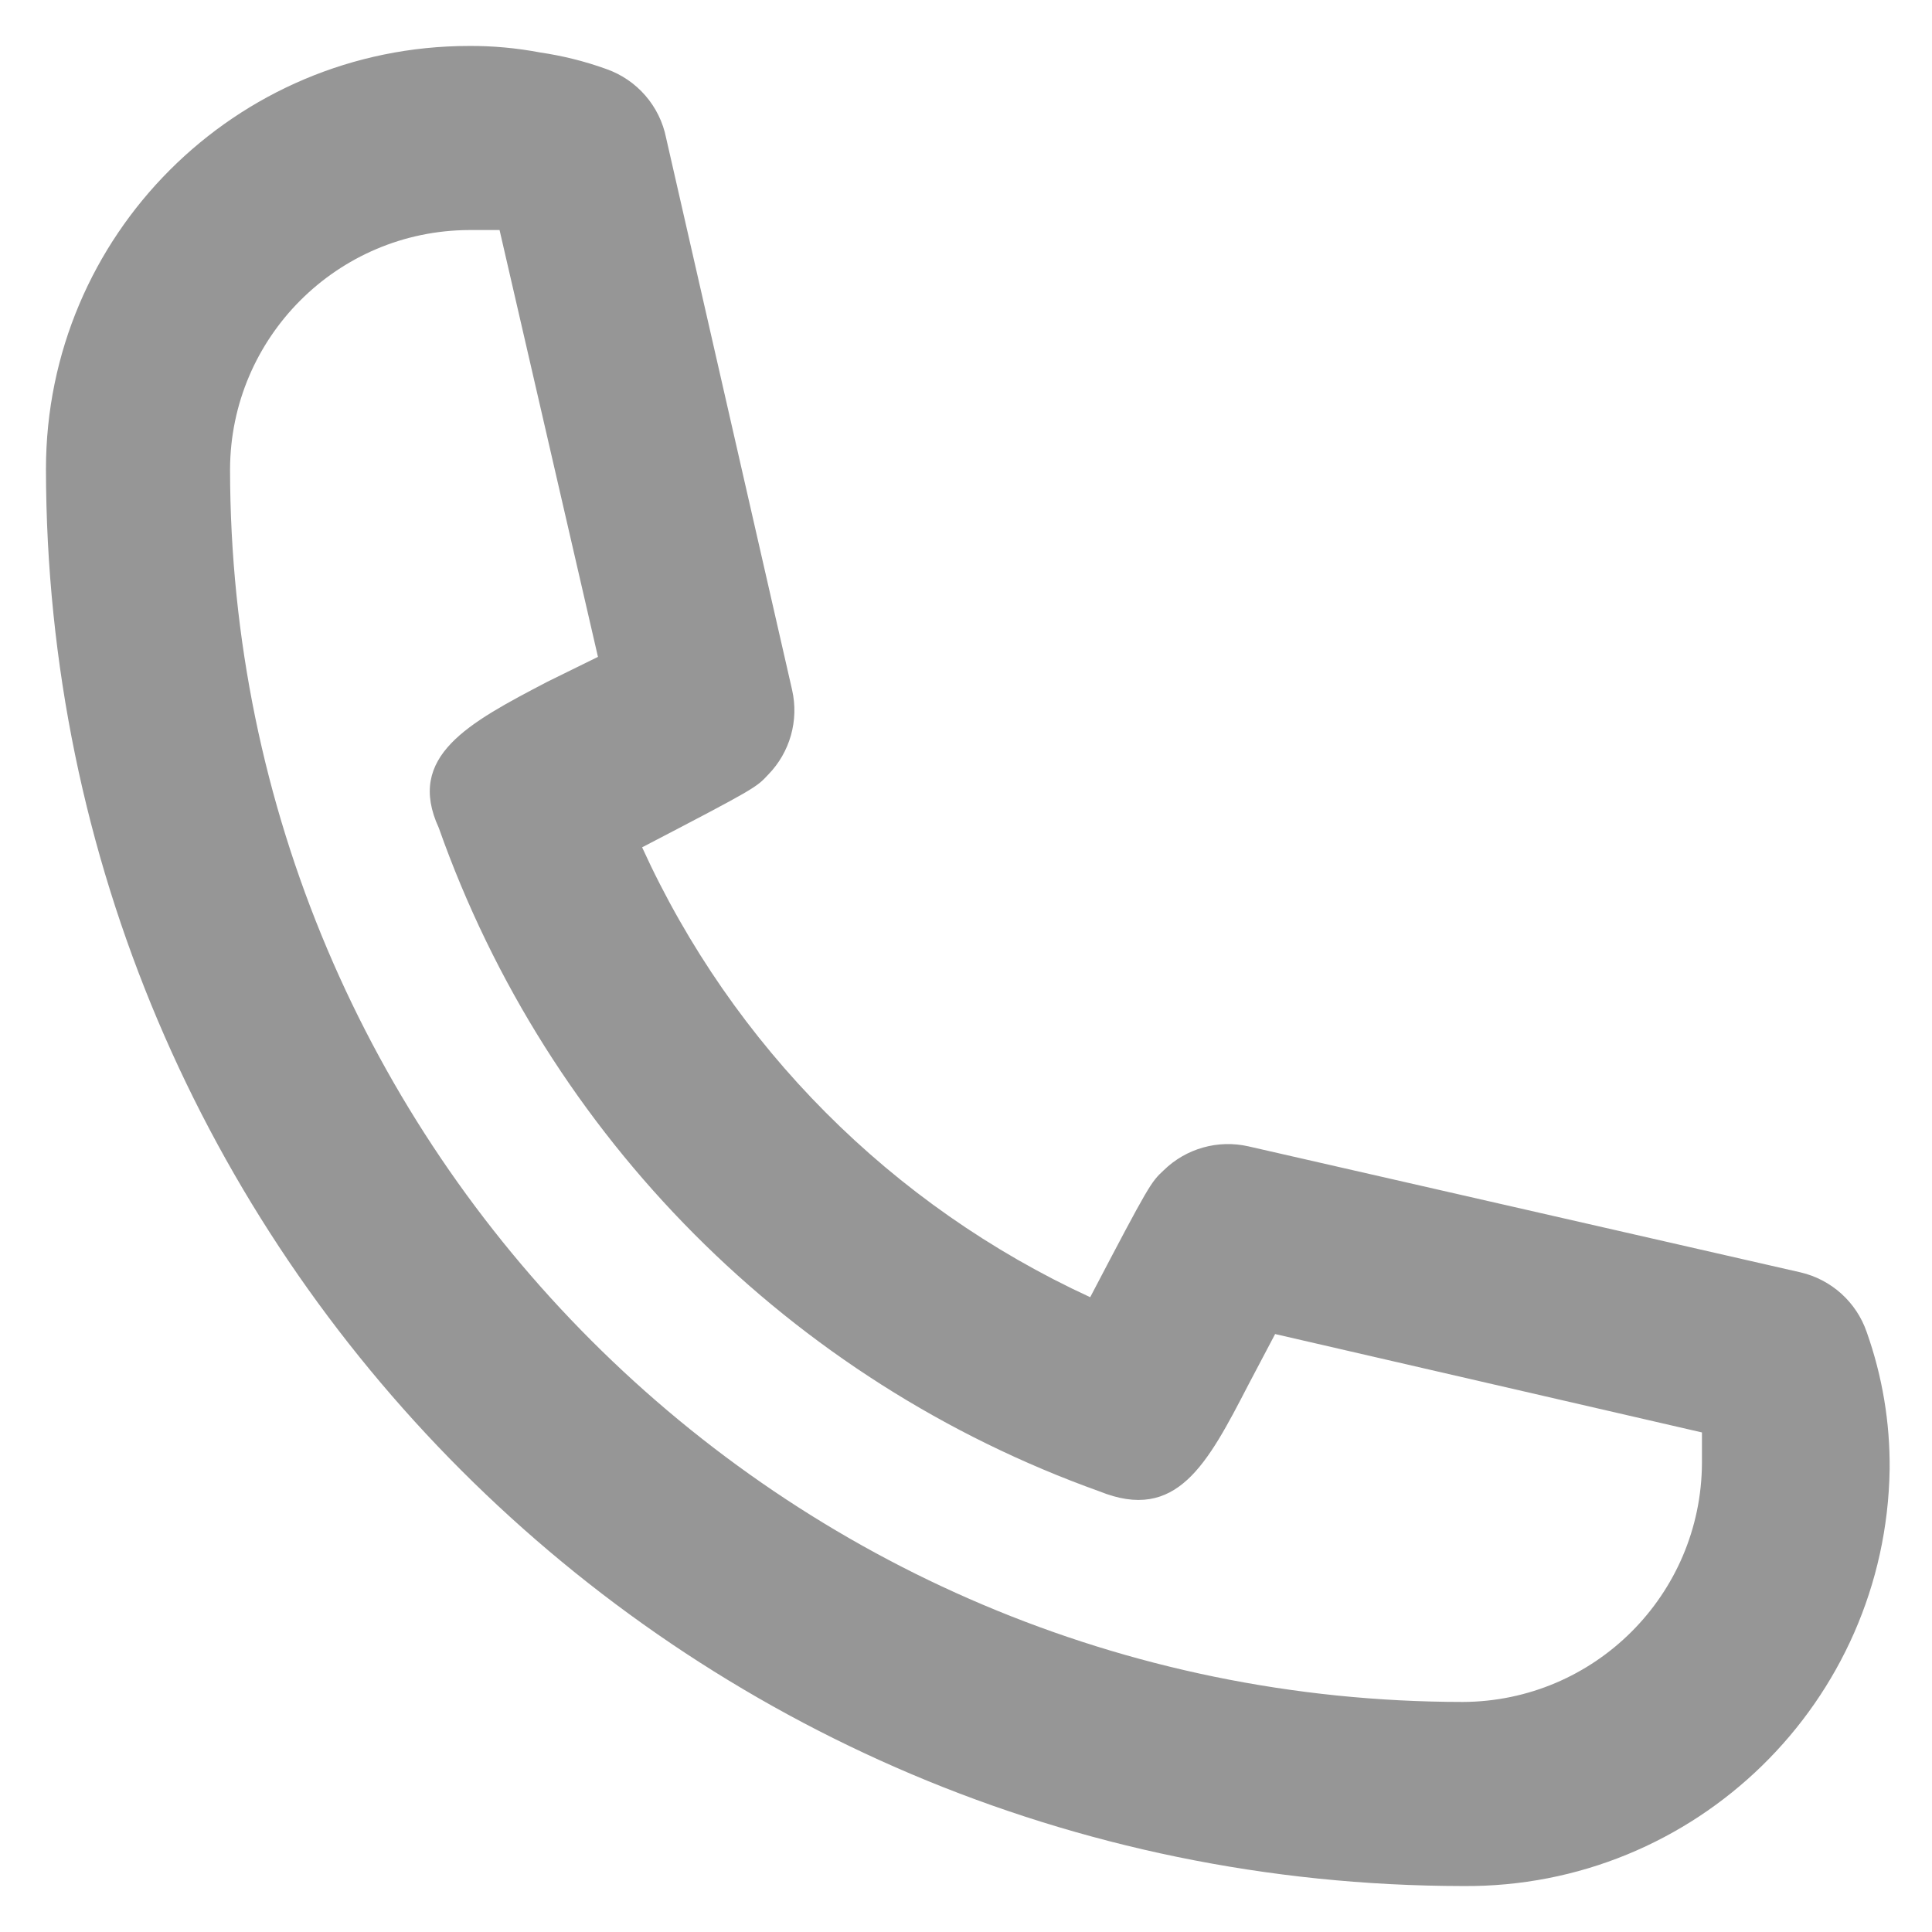
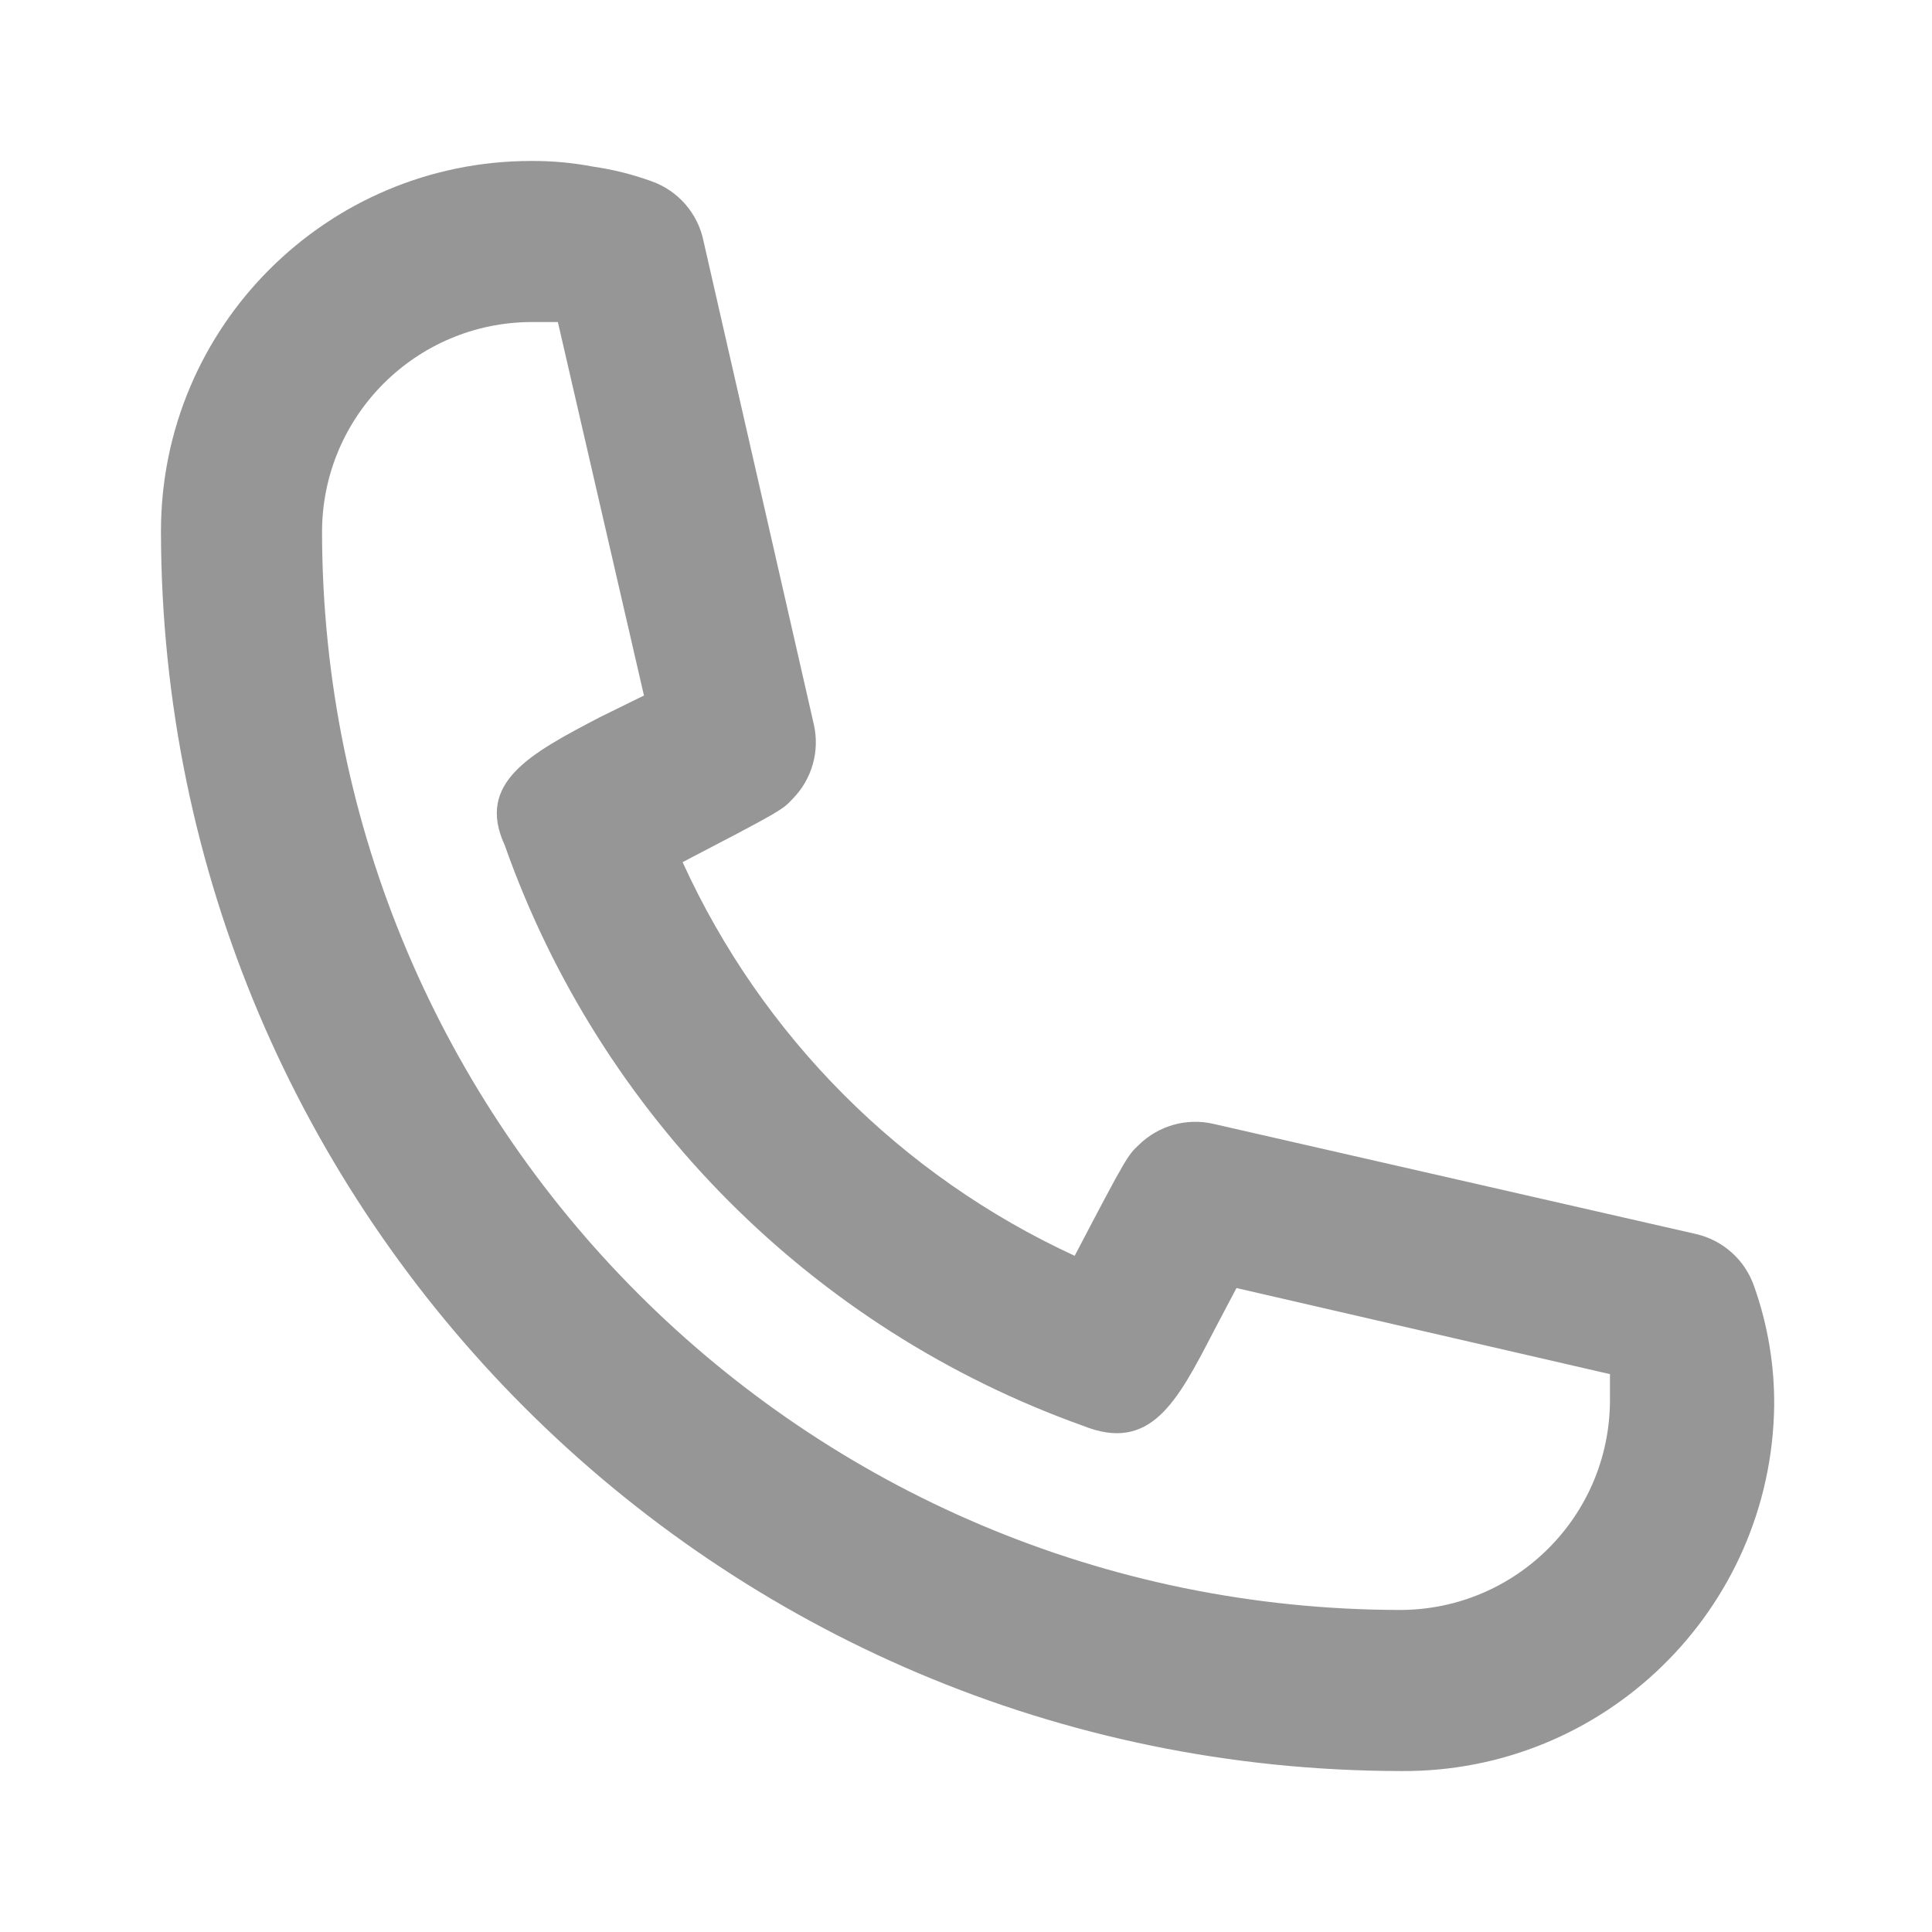
- <svg xmlns="http://www.w3.org/2000/svg" width="14" height="14" fill="none">
-   <path fill="#969696" d="M10.6 13.667A10.28 10.28 0 0 1 .333 3.4 3.067 3.067 0 0 1 3.4.333c.172-.001.344.015.513.047.164.024.325.064.48.12a.667.667 0 0 1 .434.5l.913 4a.667.667 0 0 1-.173.613c-.087.094-.094.1-.914.527A6.607 6.607 0 0 0 7.9 9.4c.433-.827.44-.833.533-.92a.667.667 0 0 1 .614-.173l4 .913a.667.667 0 0 1 .48.433 2.888 2.888 0 0 1 .166.994 3.067 3.067 0 0 1-3.093 3.02Zm-7.2-12A1.74 1.74 0 0 0 1.667 3.4a8.94 8.94 0 0 0 8.933 8.933 1.74 1.74 0 0 0 1.733-1.733v-.22L9.24 9.667l-.193.366c-.3.58-.52 1-1.08.774A7.901 7.901 0 0 1 3.18 6c-.24-.52.213-.76.787-1.06l.366-.18-.713-3.093H3.4Z" />
+ <svg xmlns="http://www.w3.org/2000/svg" width="16" height="16" fill="none">
+   <path fill="#969696" d="M11.6 14.667A10.28 10.28 0 0 1 1.333 4.4 3.067 3.067 0 0 1 4.4 1.333c.172-.001.344.015.513.047.164.024.325.064.48.12a.667.667 0 0 1 .434.5l.913 4a.667.667 0 0 1-.173.613c-.087.094-.094.1-.914.527A6.607 6.607 0 0 0 8.9 10.4c.433-.827.44-.833.533-.92a.667.667 0 0 1 .614-.173l4 .913a.667.667 0 0 1 .48.433 2.89 2.89 0 0 1 .166.994 3.067 3.067 0 0 1-3.093 3.02Zm-7.2-12A1.74 1.74 0 0 0 2.667 4.4a8.94 8.94 0 0 0 8.933 8.933 1.74 1.74 0 0 0 1.733-1.733v-.22l-3.093-.713-.193.366c-.3.58-.52 1-1.08.774A7.9 7.9 0 0 1 4.18 7c-.24-.52.213-.76.787-1.06l.366-.18-.713-3.093H4.4Z" />
</svg>
